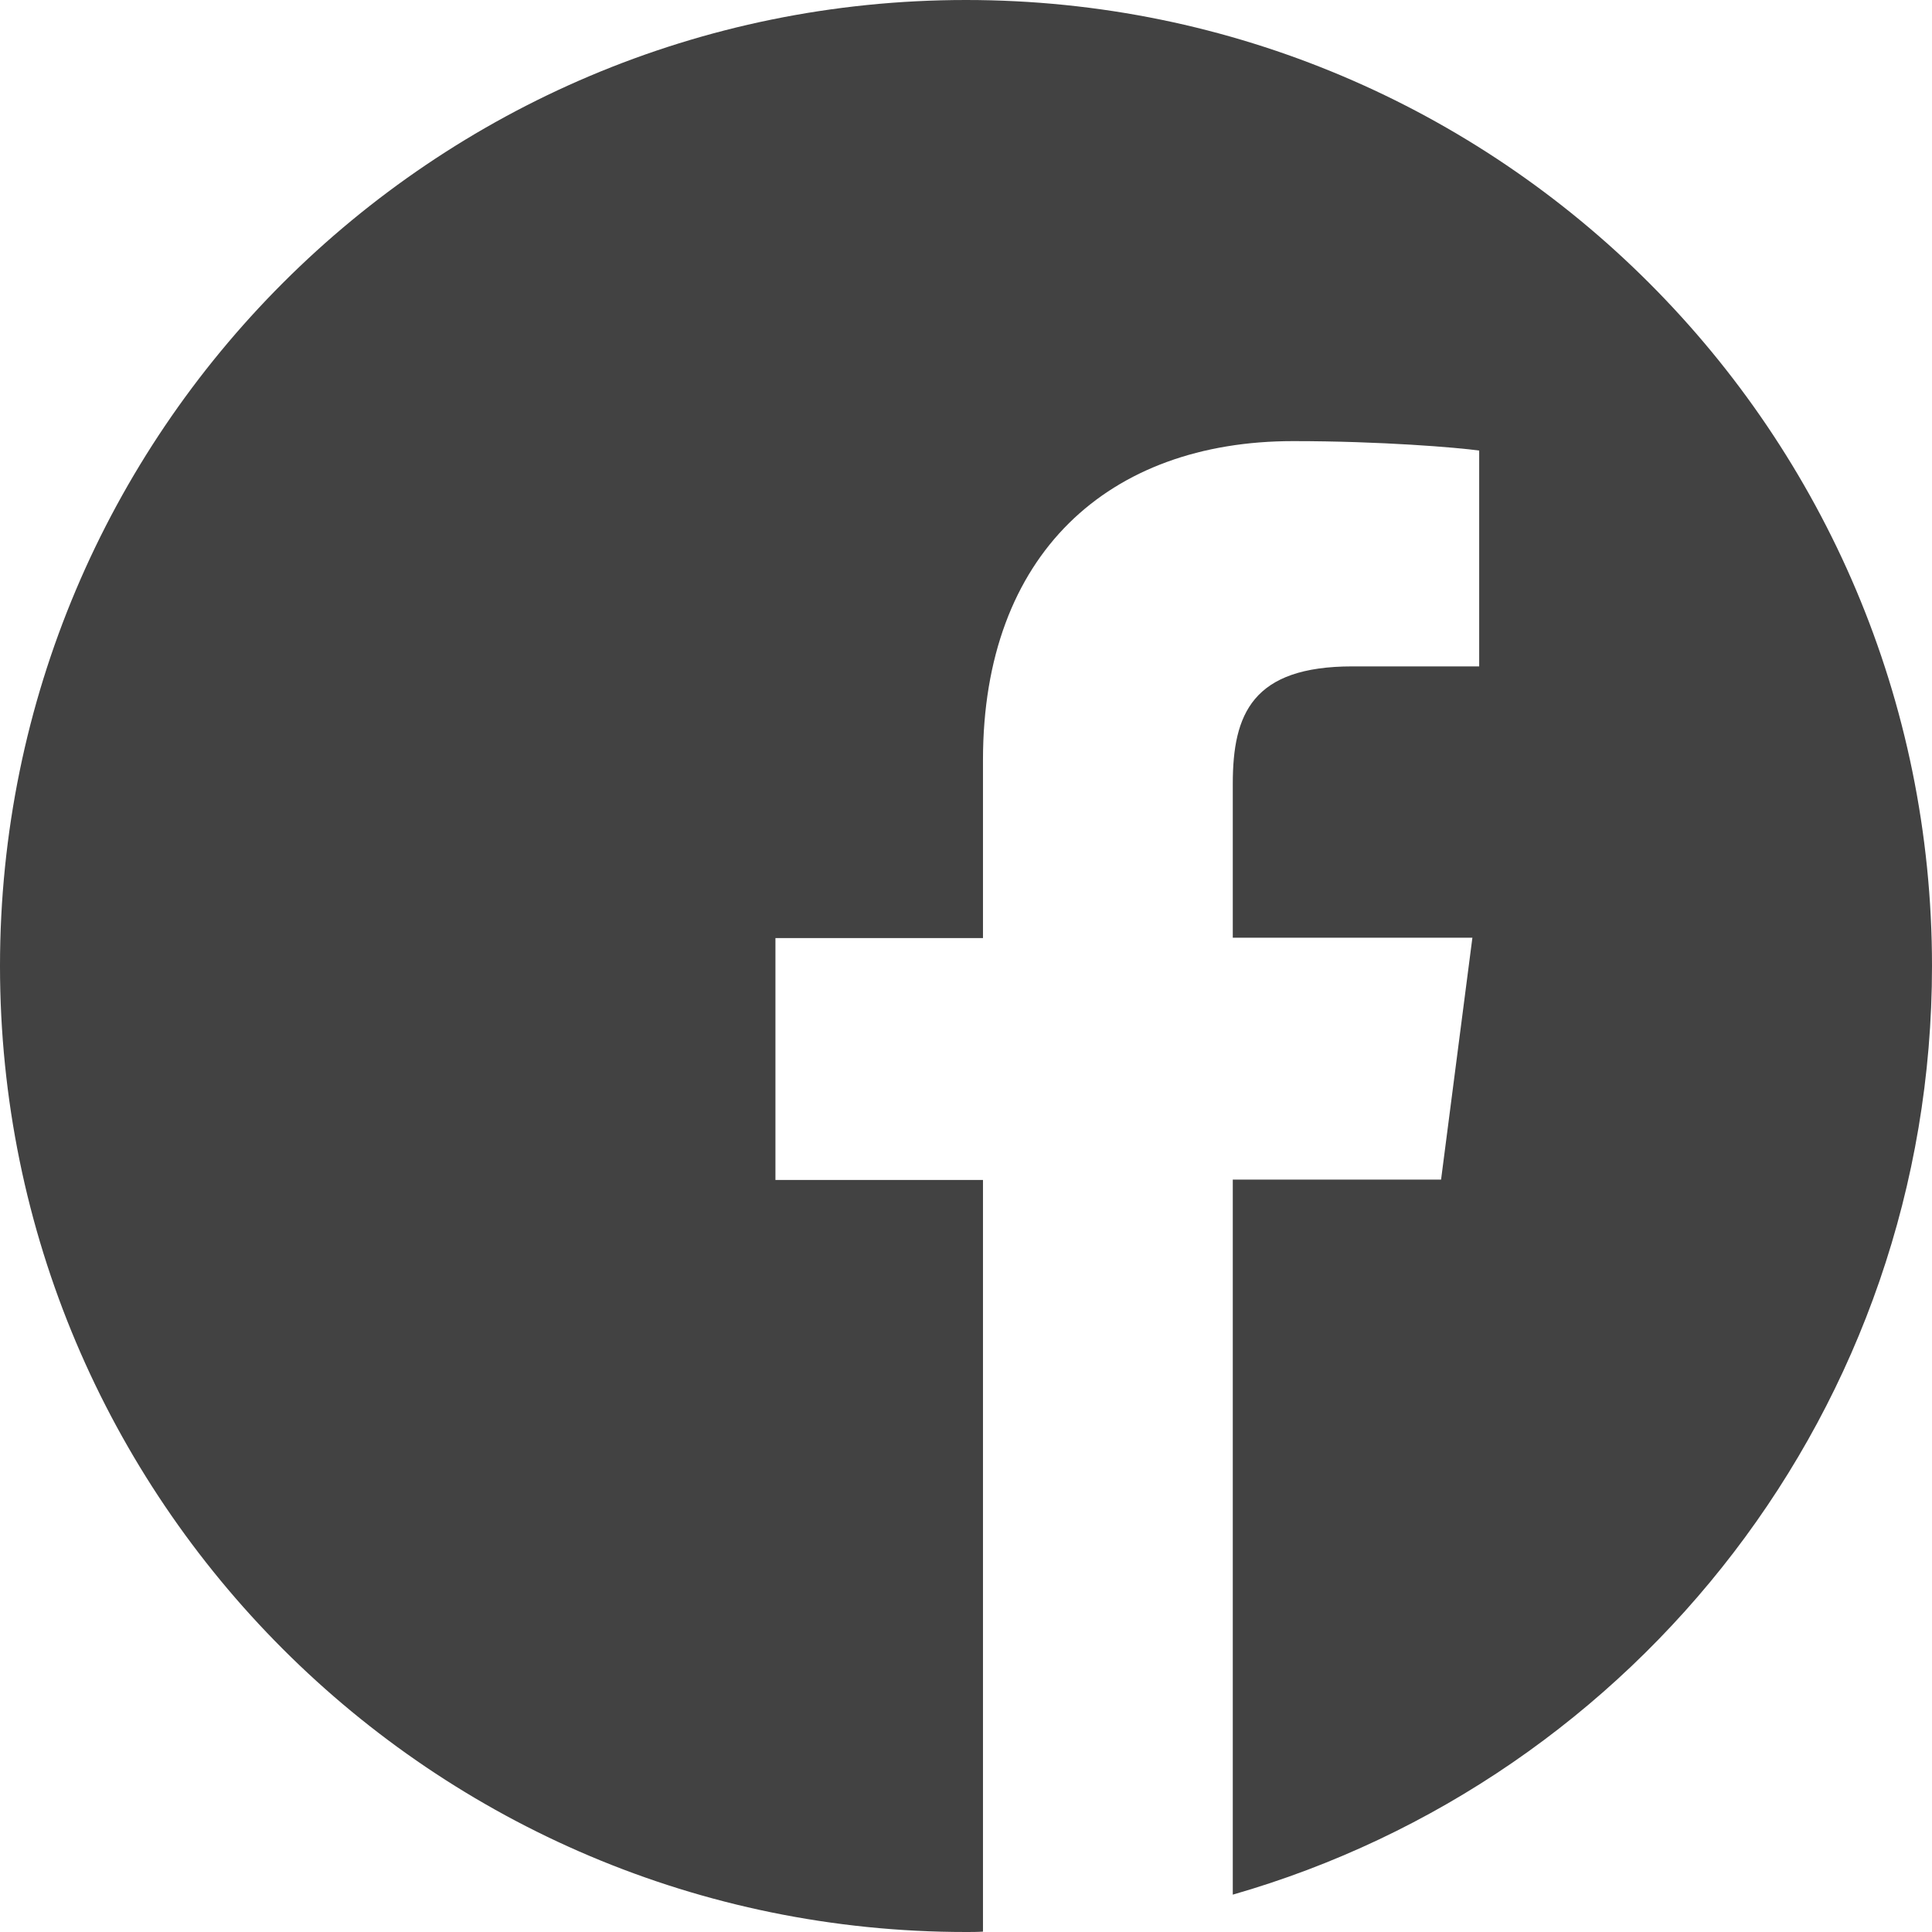
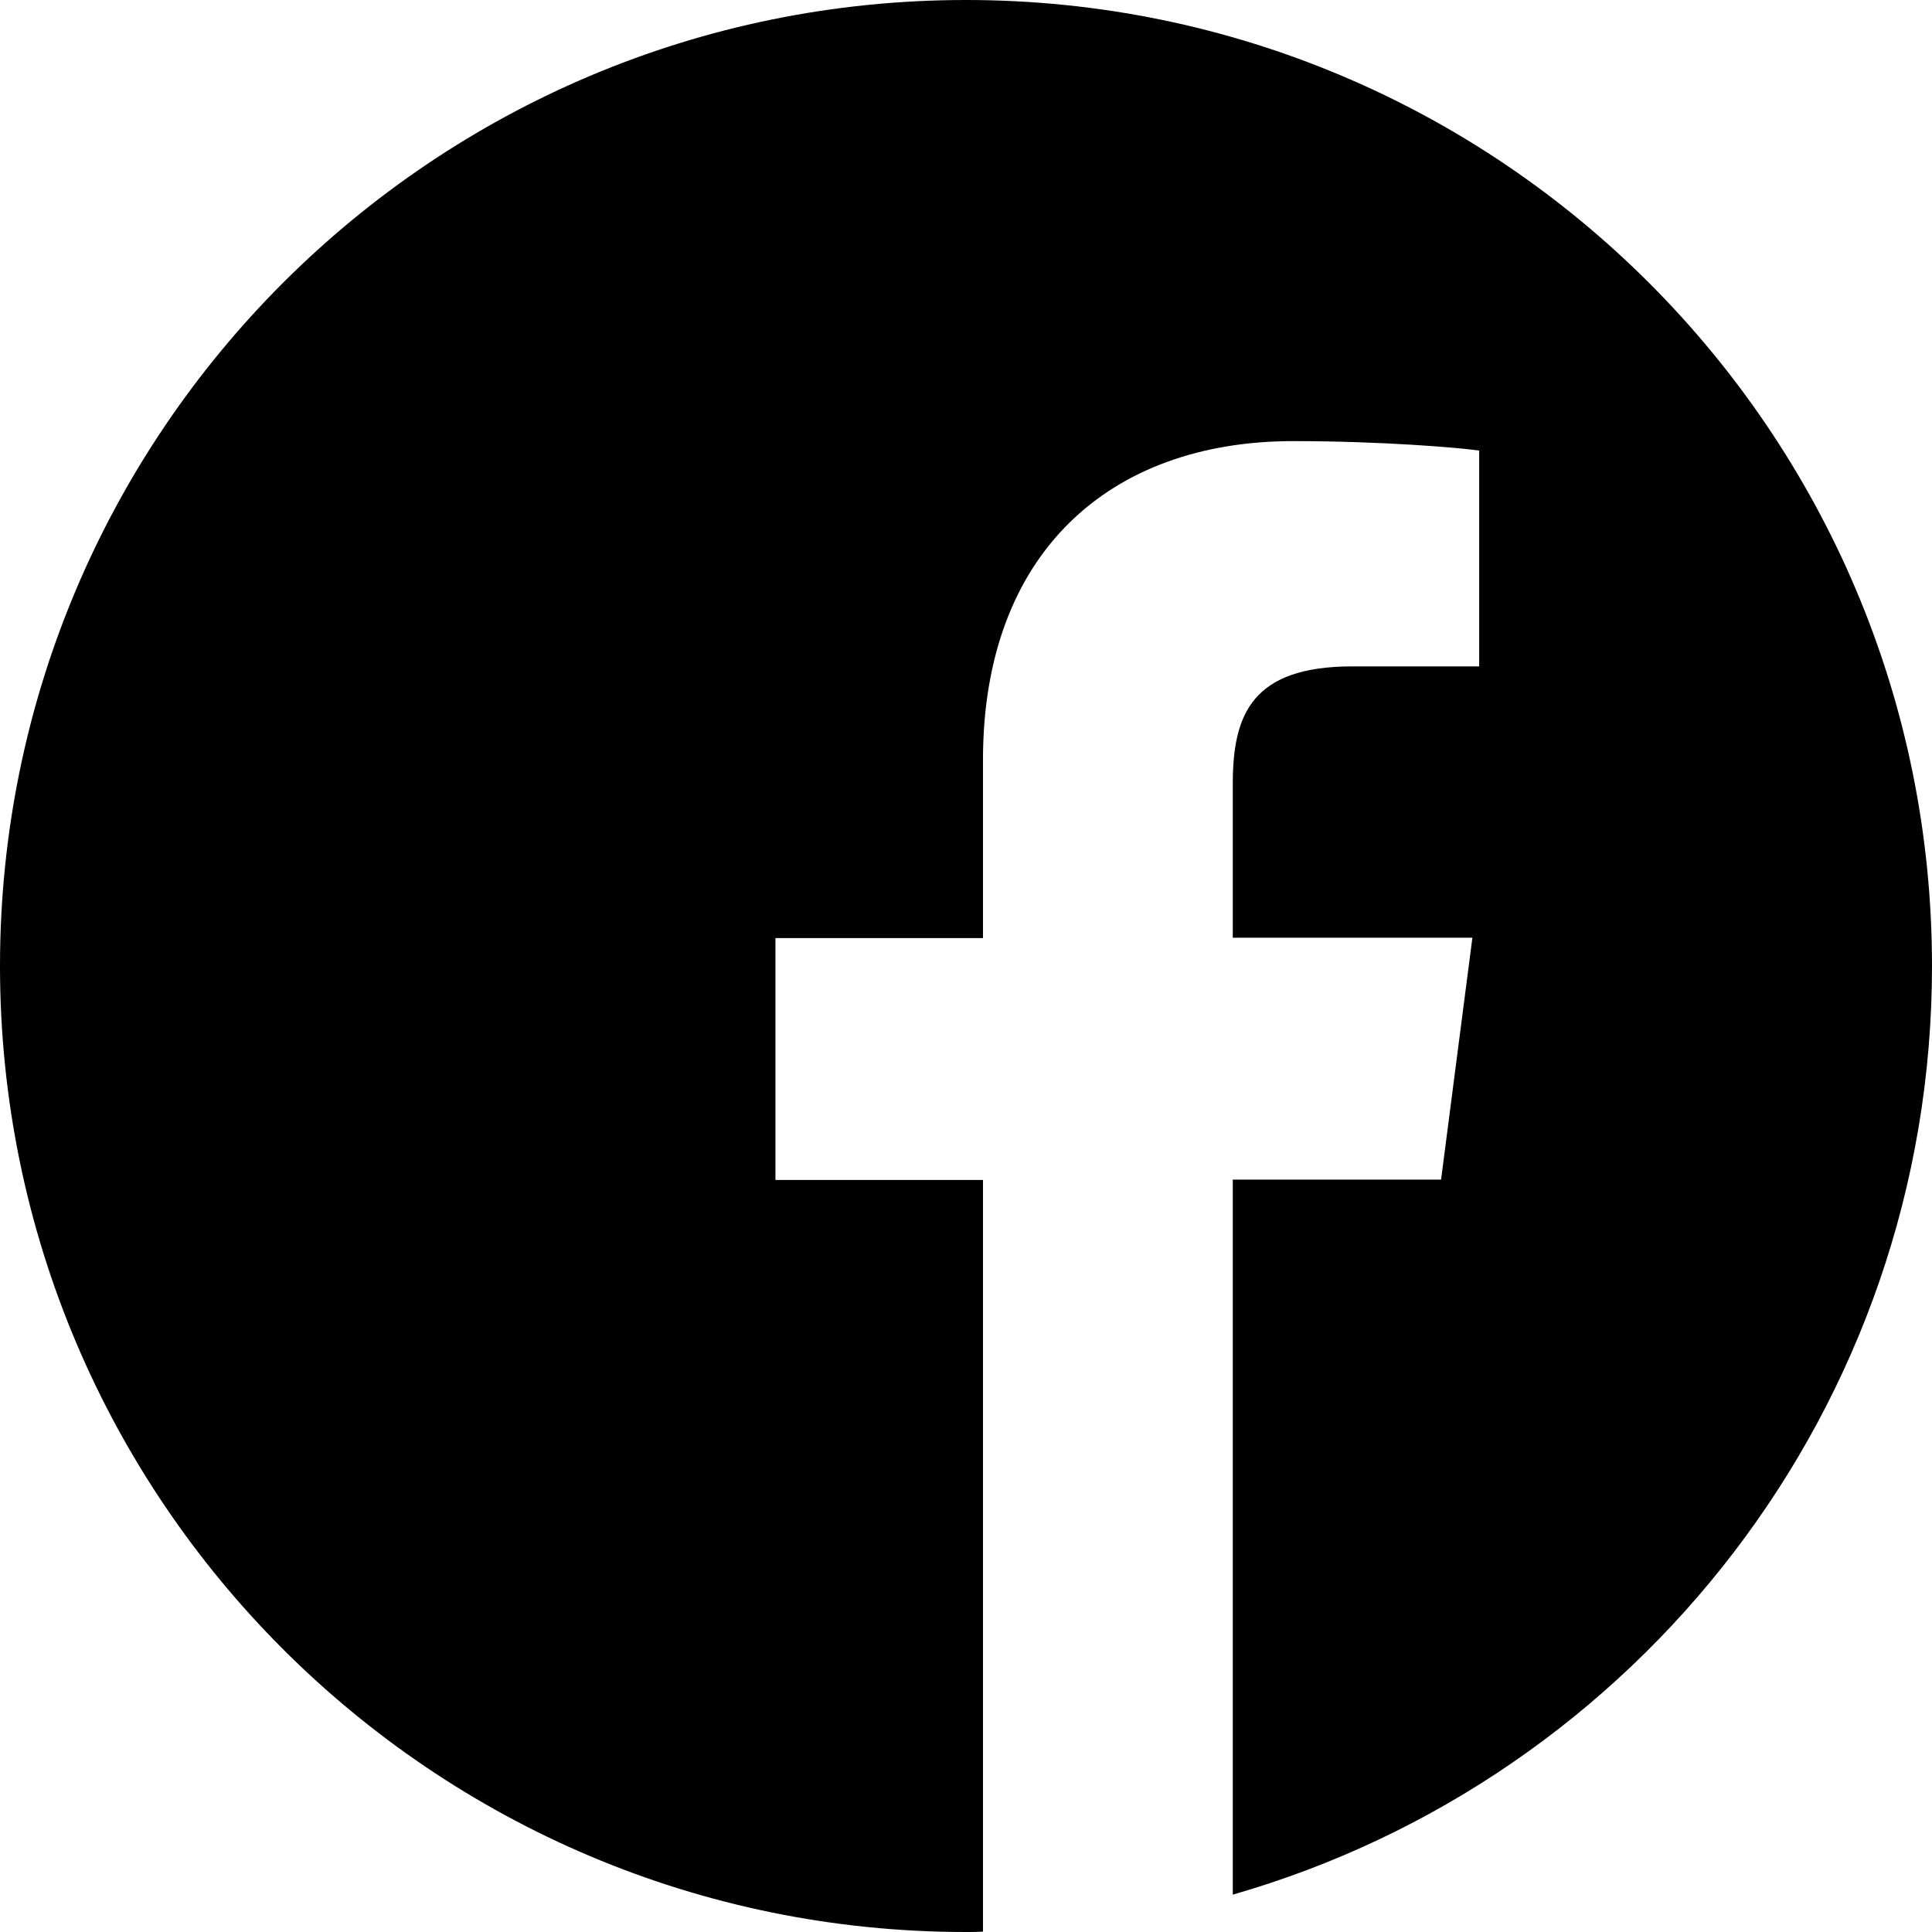
- <svg xmlns="http://www.w3.org/2000/svg" fill="#424242" id="Capa_1" enable-background="new 0 0 512 512" height="512" viewBox="0 0 512 512" width="512">
+ <svg xmlns="http://www.w3.org/2000/svg" fill="black" id="Capa_1" enable-background="new 0 0 512 512" height="512" viewBox="0 0 512 512" width="512">
  <path d="m512 256c0-141.4-114.6-256-256-256s-256 114.6-256 256 114.6 256 256 256c1.5 0 3 0 4.5-.1v-199.2h-55v-64.1h55v-47.2c0-54.7 33.4-84.5 82.2-84.5 23.4 0 43.5 1.7 49.3 2.5v57.2h-33.6c-26.5 0-31.7 12.6-31.7 31.1v40.8h63.5l-8.3 64.1h-55.2v189.5c107-30.7 185.3-129.2 185.3-246.1z" />
</svg>
